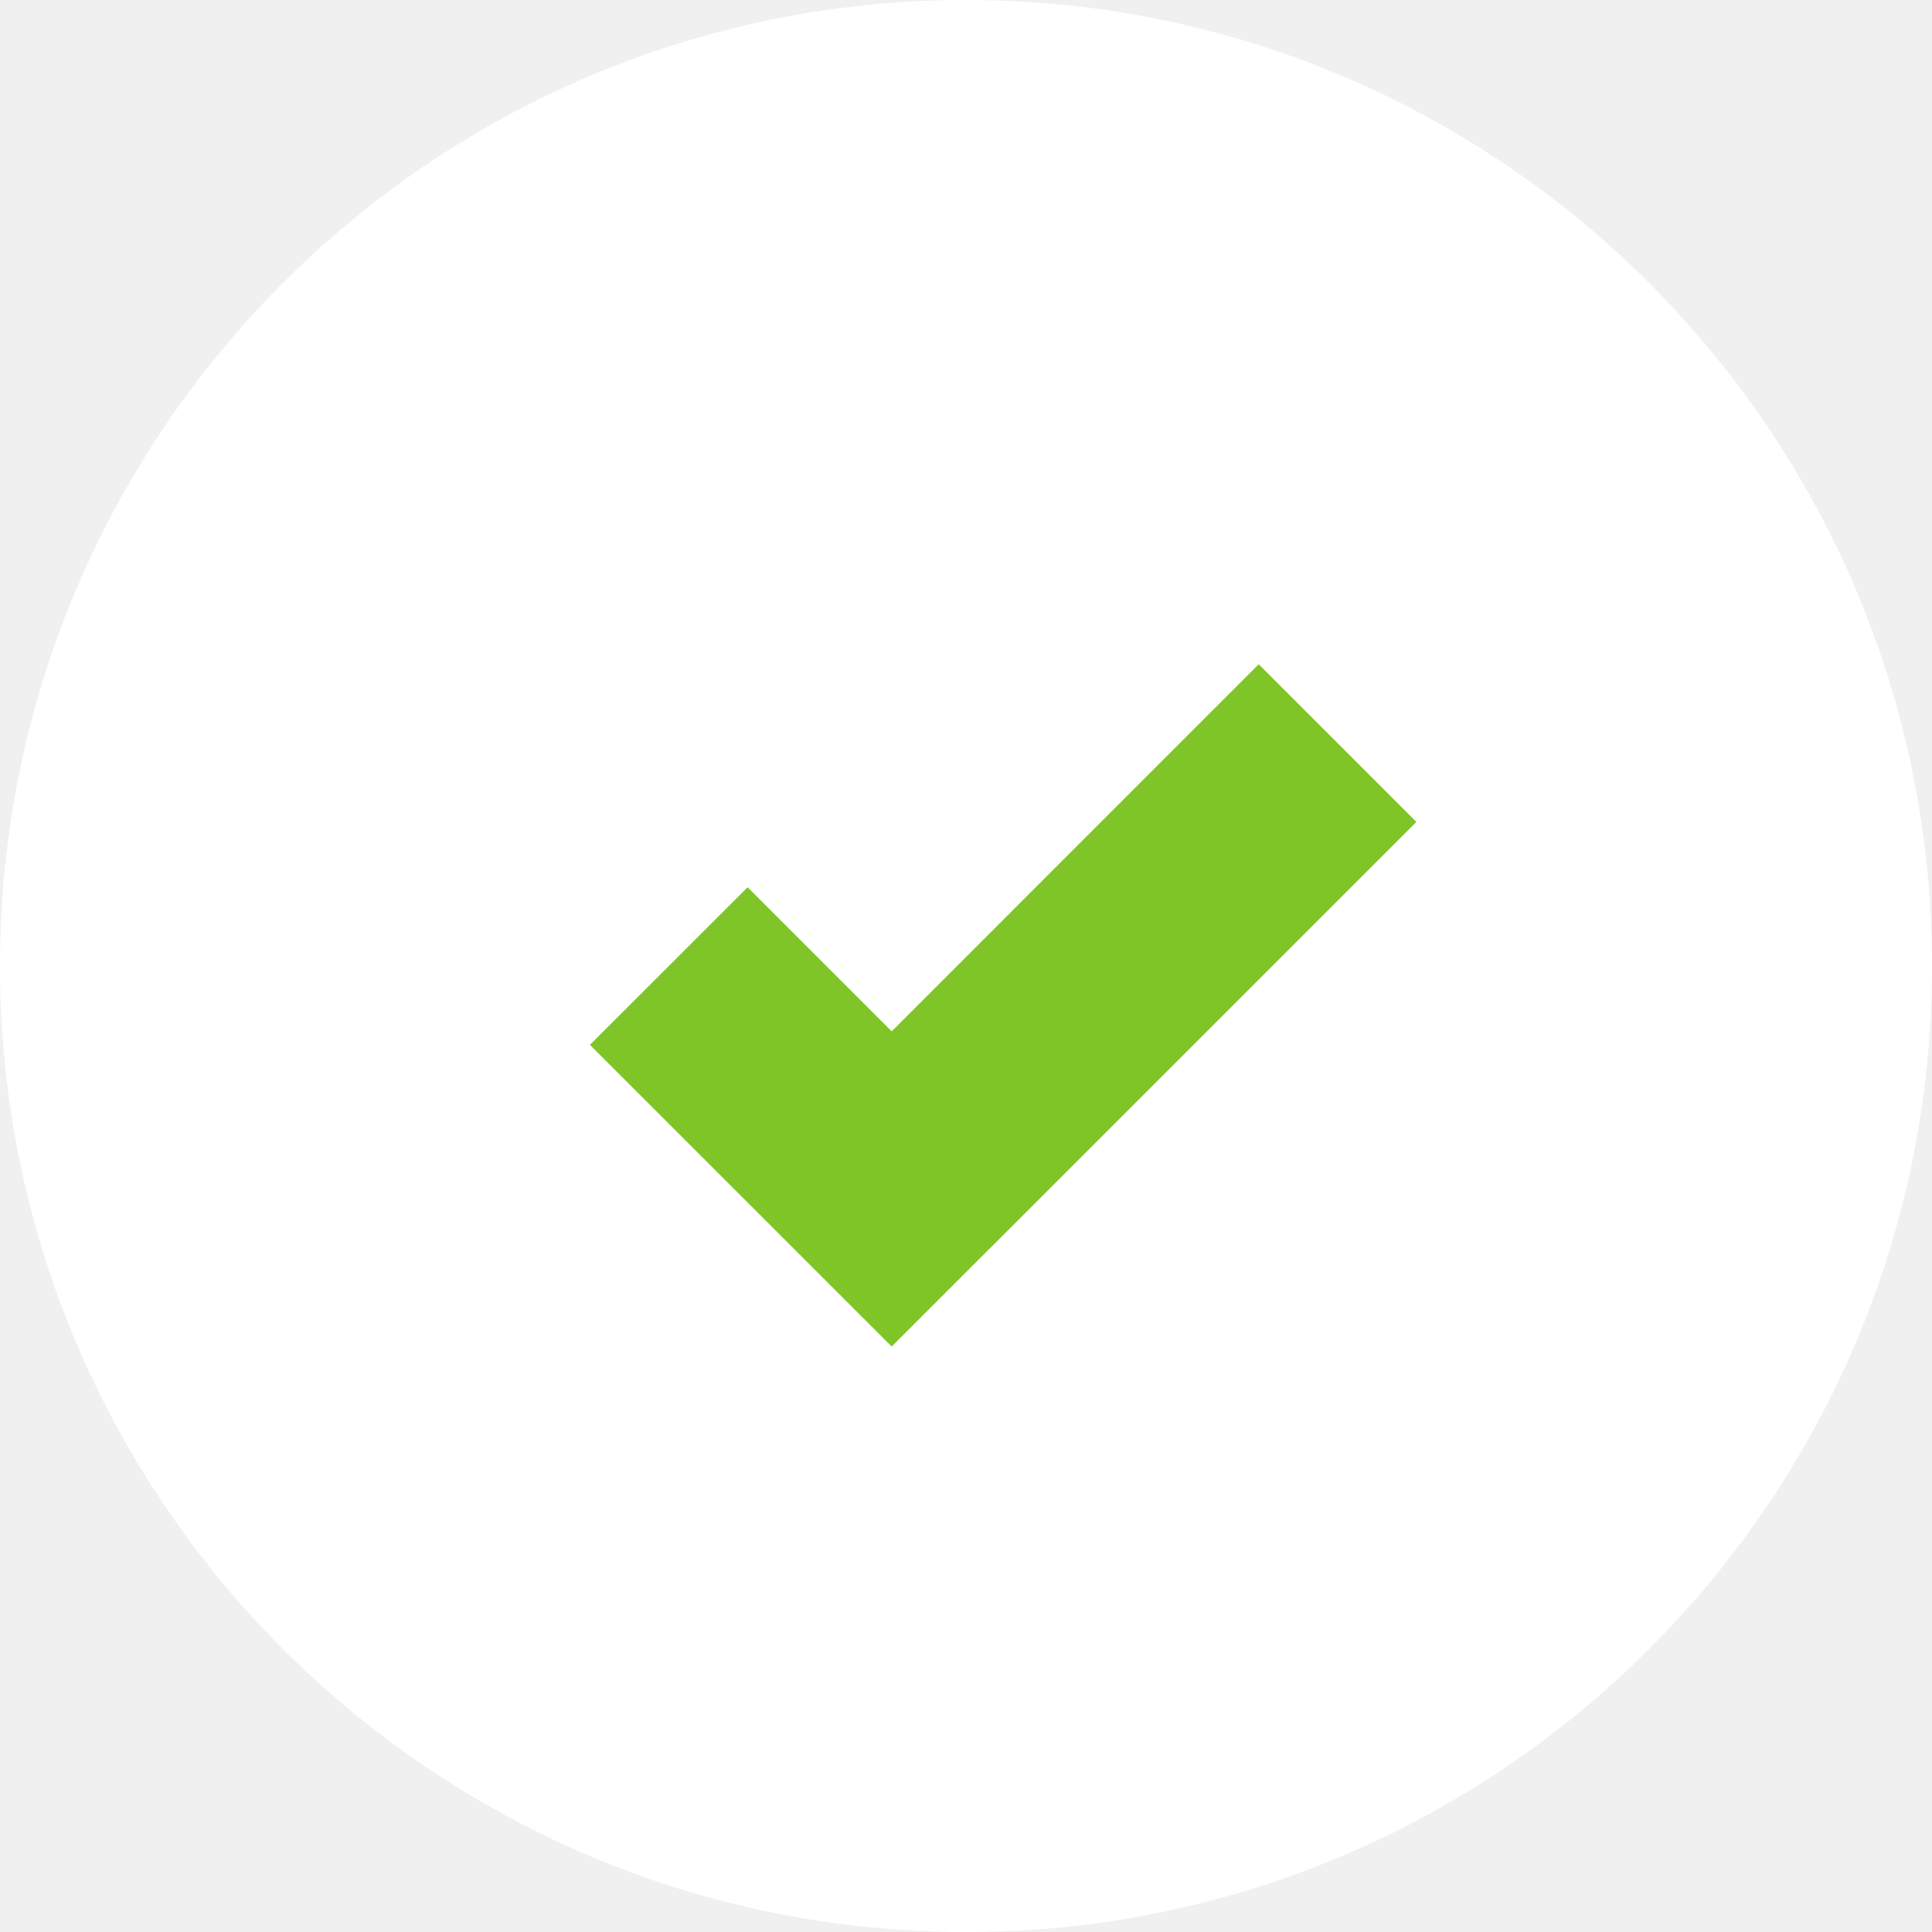
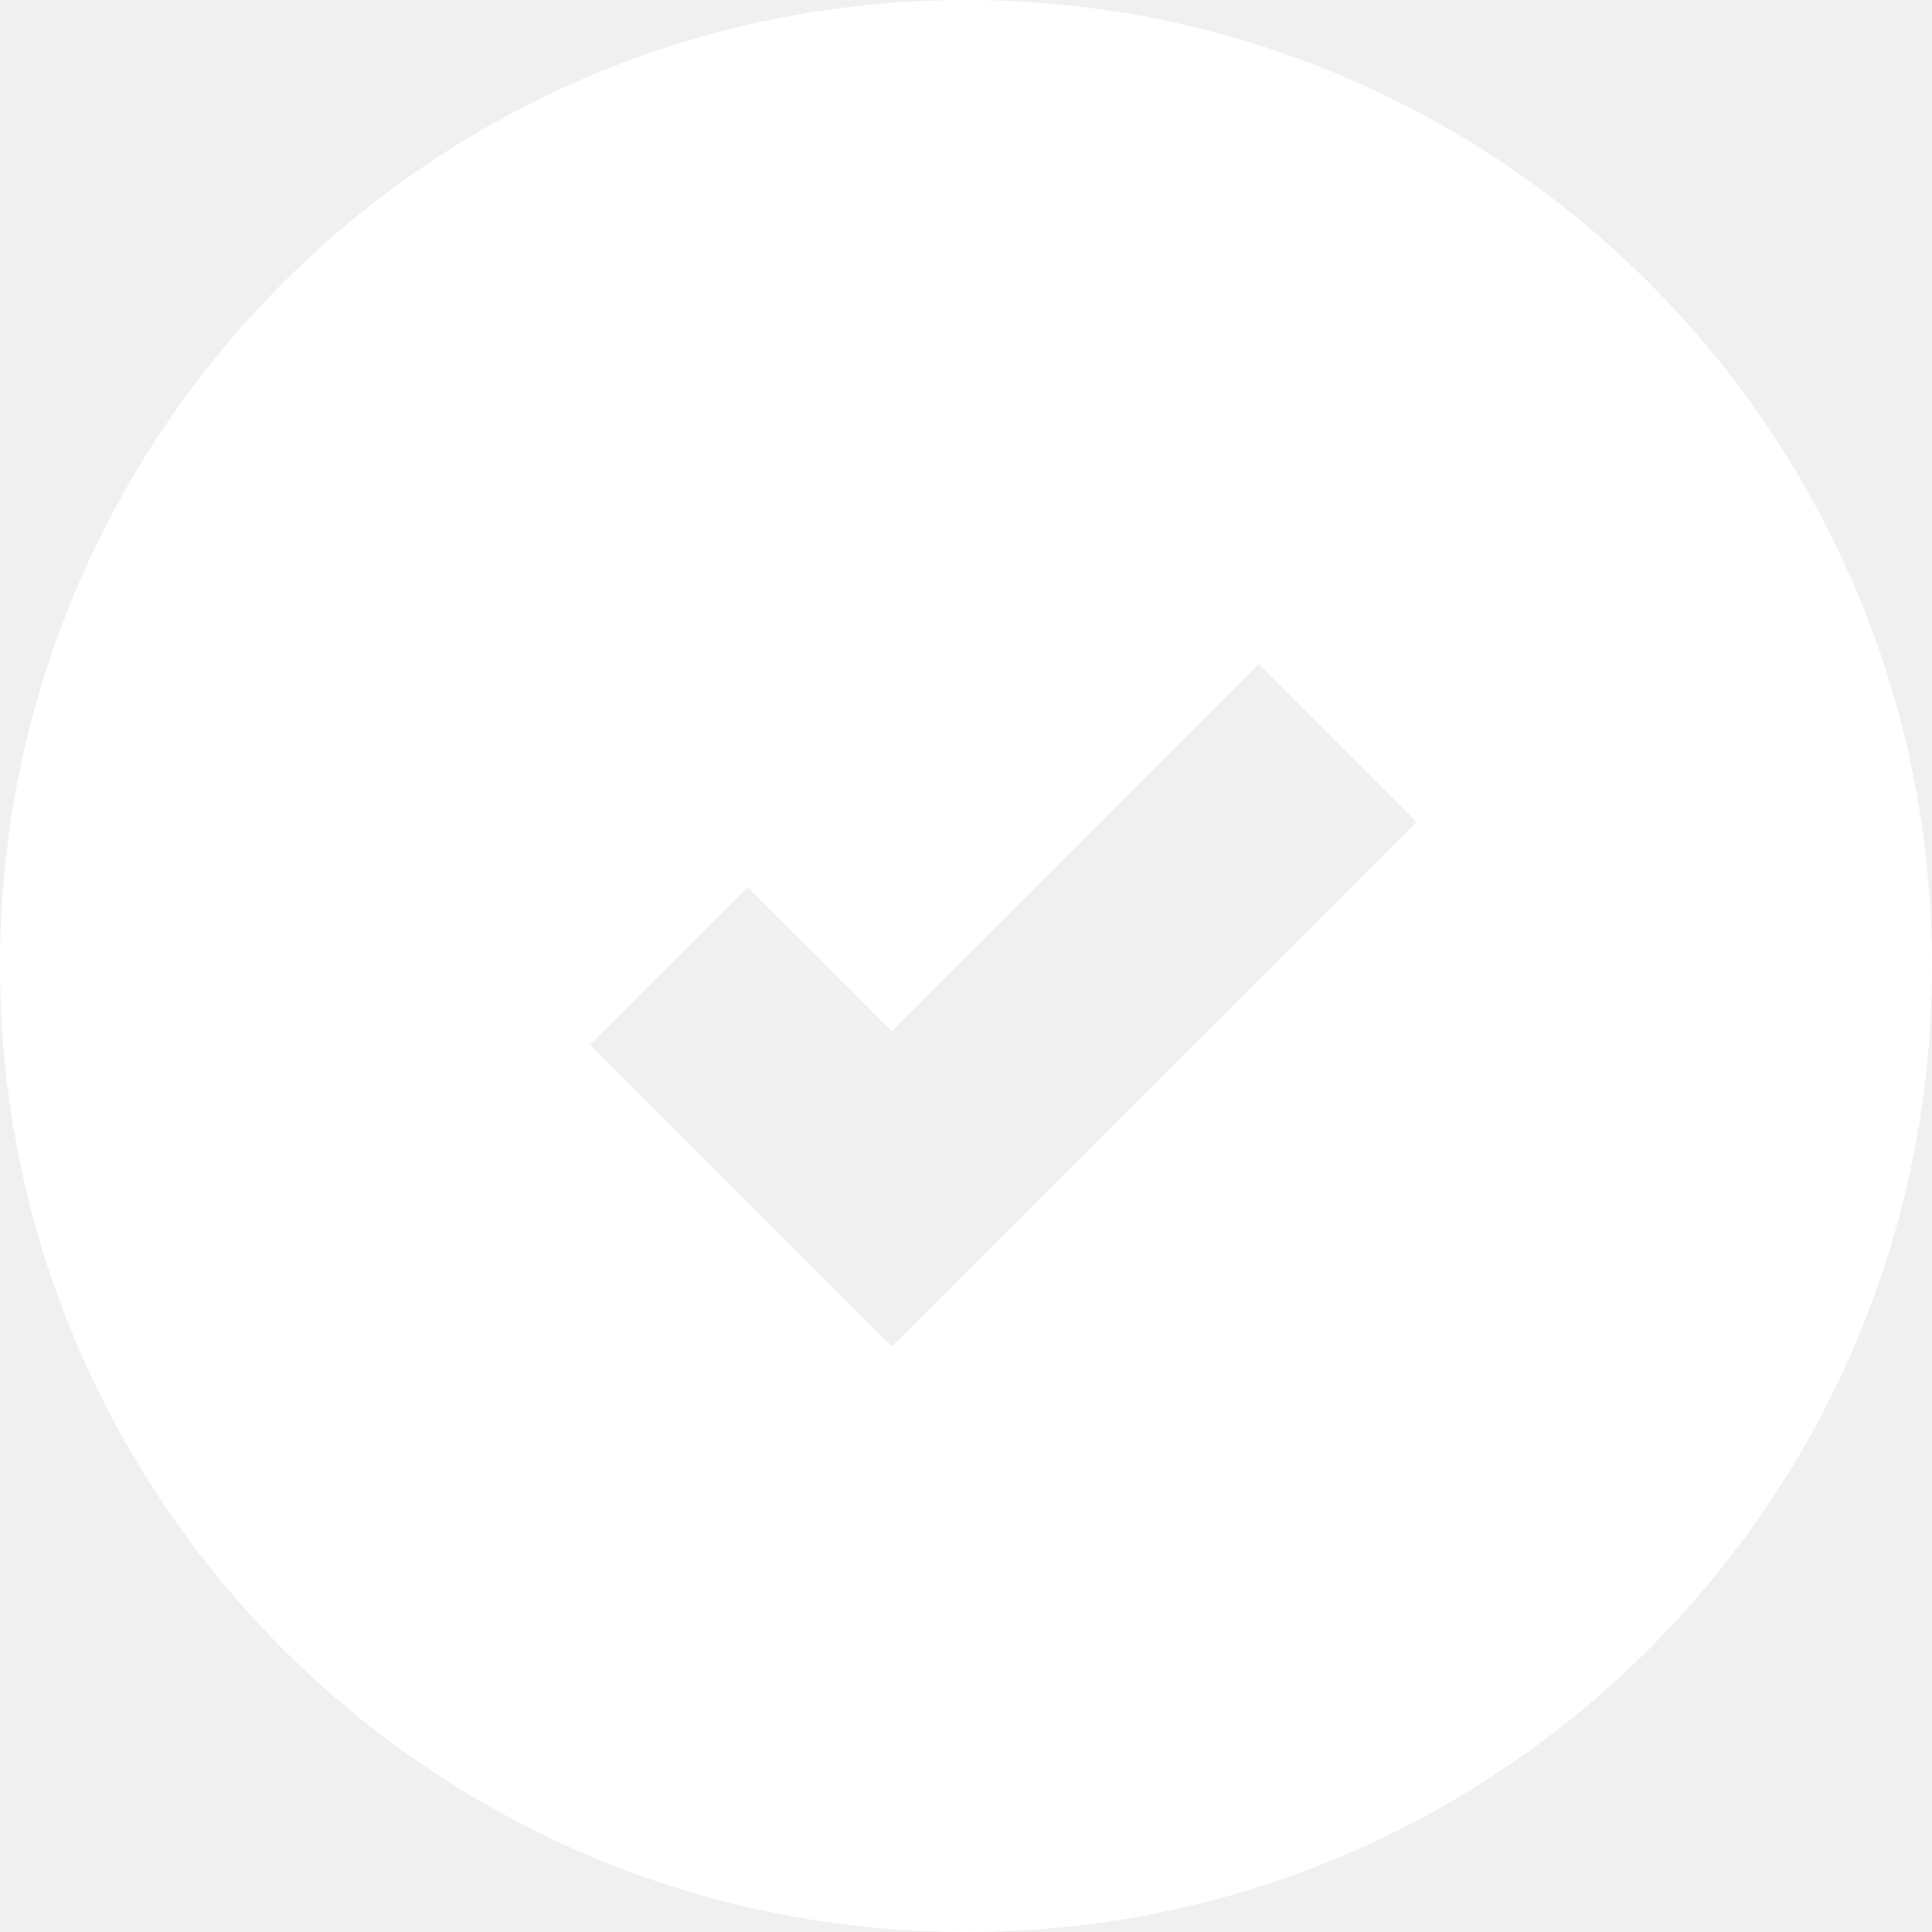
<svg xmlns="http://www.w3.org/2000/svg" width="26" height="26" viewBox="0 0 26 26" fill="none">
-   <path d="M26 13C26 20.18 20.18 26 13 26C5.82 26 0 20.18 0 13C0 5.82 5.82 0 13 0C20.18 0 26 5.82 26 13Z" fill="white" />
-   <path fill-rule="evenodd" clip-rule="evenodd" d="M16.939 8.939L19.061 11.061L12 18.121L7.939 14.061L10.061 11.94L12 13.879L16.939 8.939Z" fill="#7FC527" />
+   <path fill-rule="evenodd" clip-rule="evenodd" d="M13 26C20.18 26 26 20.18 26 13C26 5.82 20.18 0 13 0C5.82 0 0 5.82 0 13C0 20.18 5.82 26 13 26ZM19.061 11.061L16.939 8.939L12 13.879L10.061 11.94L7.939 14.061L12 18.121L19.061 11.061Z" fill="white" />
</svg>
